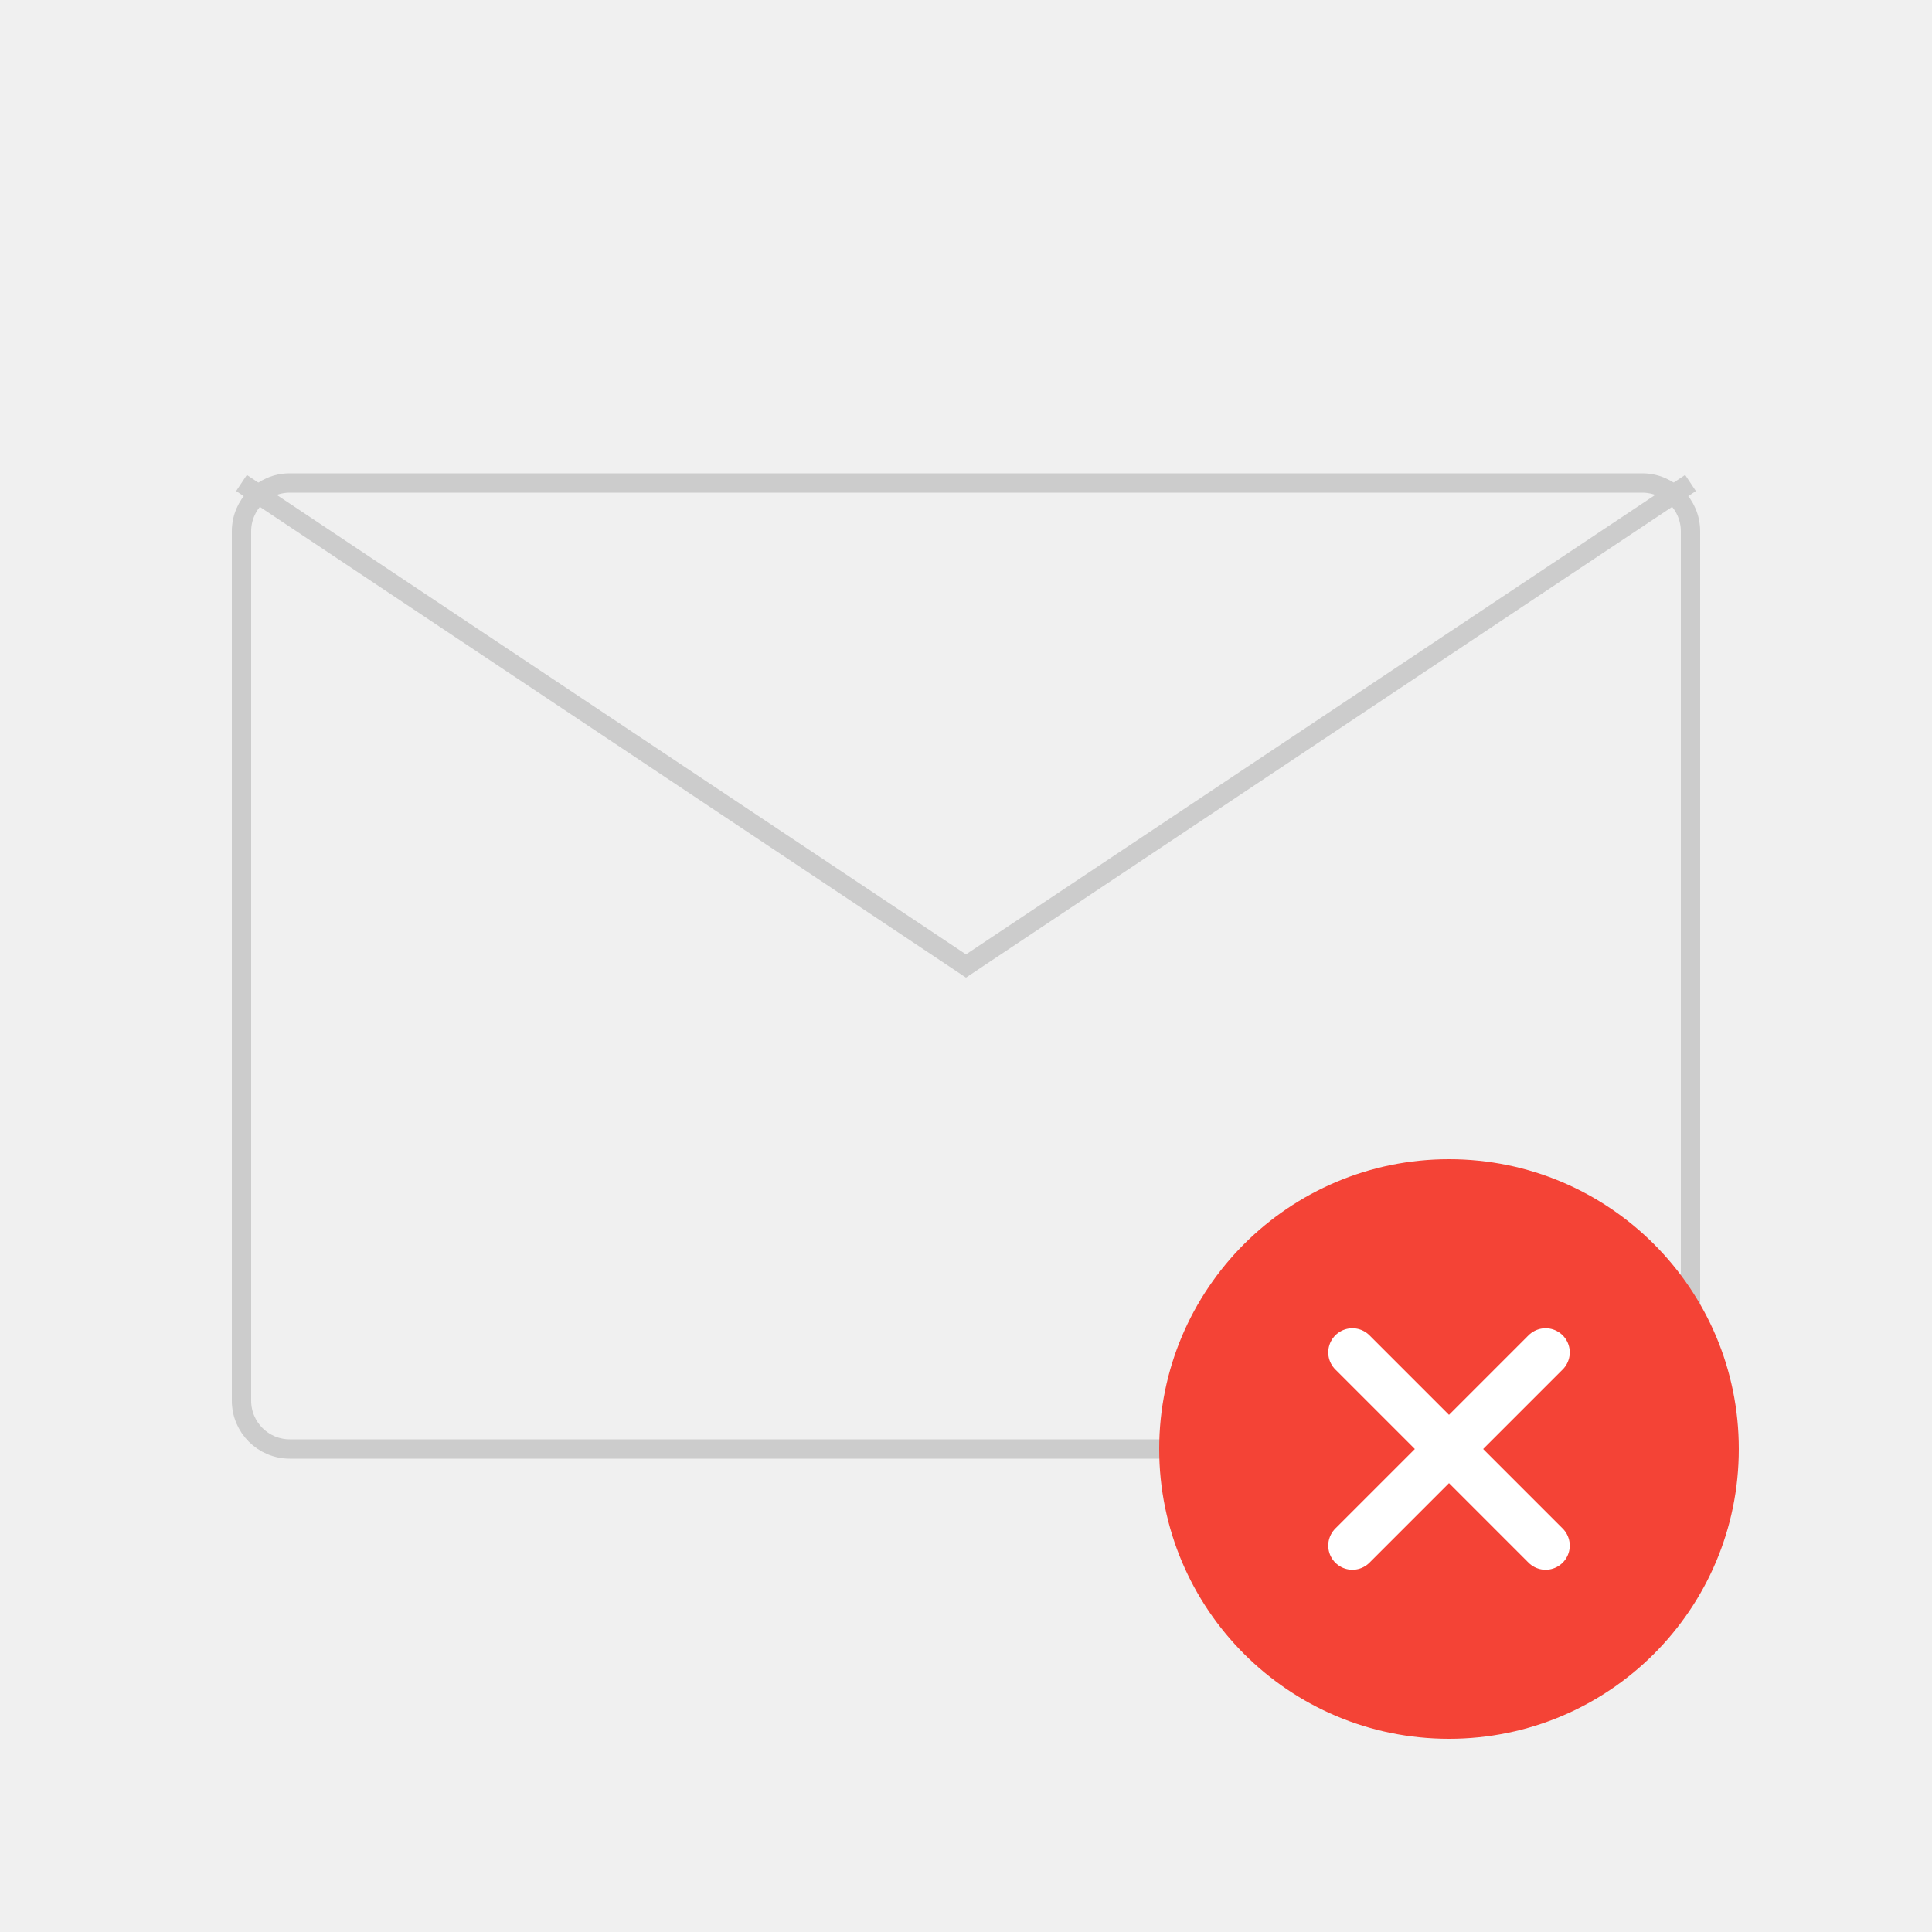
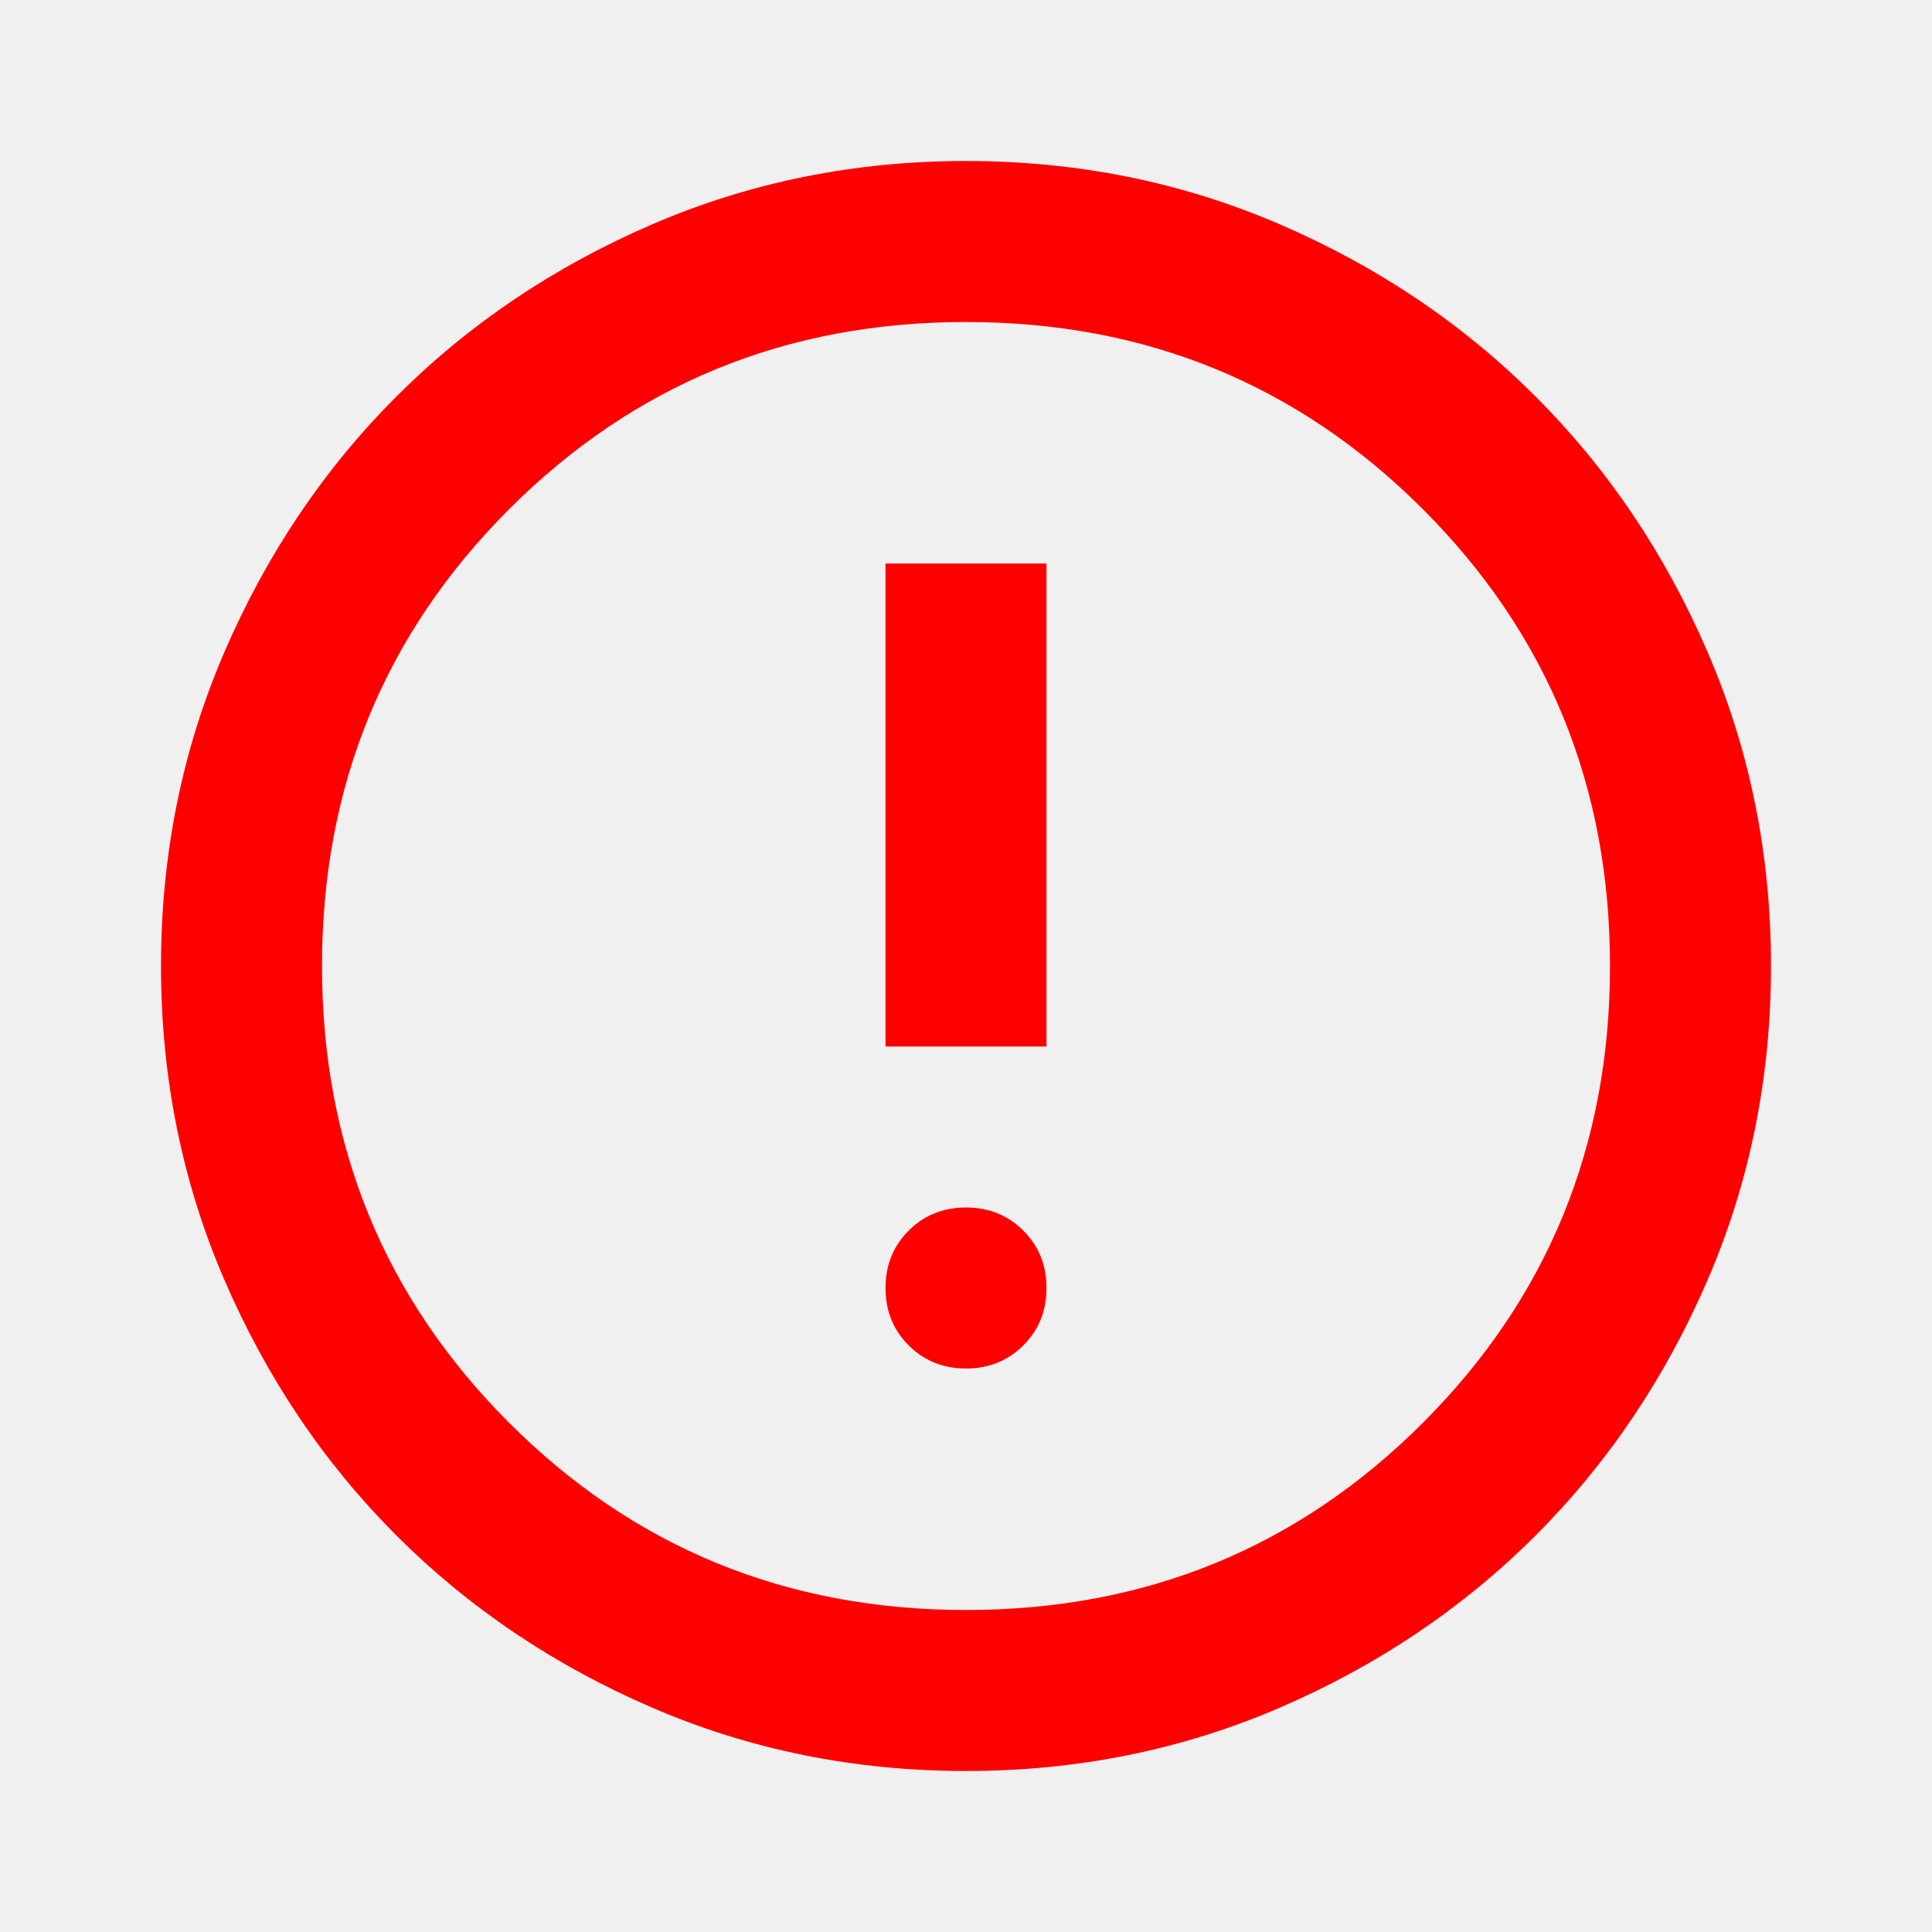
- <svg xmlns="http://www.w3.org/2000/svg" viewBox="0 0 200 200" class="h-32 w-32 mx-auto">
-   <rect x="25" y="50" width="150" height="100" rx="5" fill="#f0f0f0" stroke="#cccccc" stroke-width="2" />
-   <path d="M25,50 L100,100 L175,50" fill="none" stroke="#cccccc" stroke-width="2" />
-   <circle cx="150" cy="150" r="30" fill="#F44336" />
-   <path d="M140,140 L160,160 M160,140 L140,160" fill="none" stroke="white" stroke-width="5" stroke-linecap="round" />
+ <svg xmlns="http://www.w3.org/2000/svg" height="24px" viewBox="0 -960 960 960" width="24px">
+   <path fill="#ff0000" d="M480-280q17 0 28.5-11.5T520-320q0-17-11.5-28.5T480-360q-17 0-28.5 11.5T440-320q0 17 11.5 28.5T480-280Zm-40-160h80v-240h-80v240Zm40 360q-83 0-156-31.5T197-197q-54-54-85.5-127T80-480q0-83 31.5-156T197-763q54-54 127-85.5T480-880q83 0 156 31.5T763-763q54 54 85.5 127T880-480q0 83-31.5 156T763-197q-54 54-127 85.5T480-80Zm0-80q134 0 227-93t93-227q0-134-93-227t-227-93q-134 0-227 93t-93 227q0 134 93 227t227 93Zm0-320Z" />
</svg>
